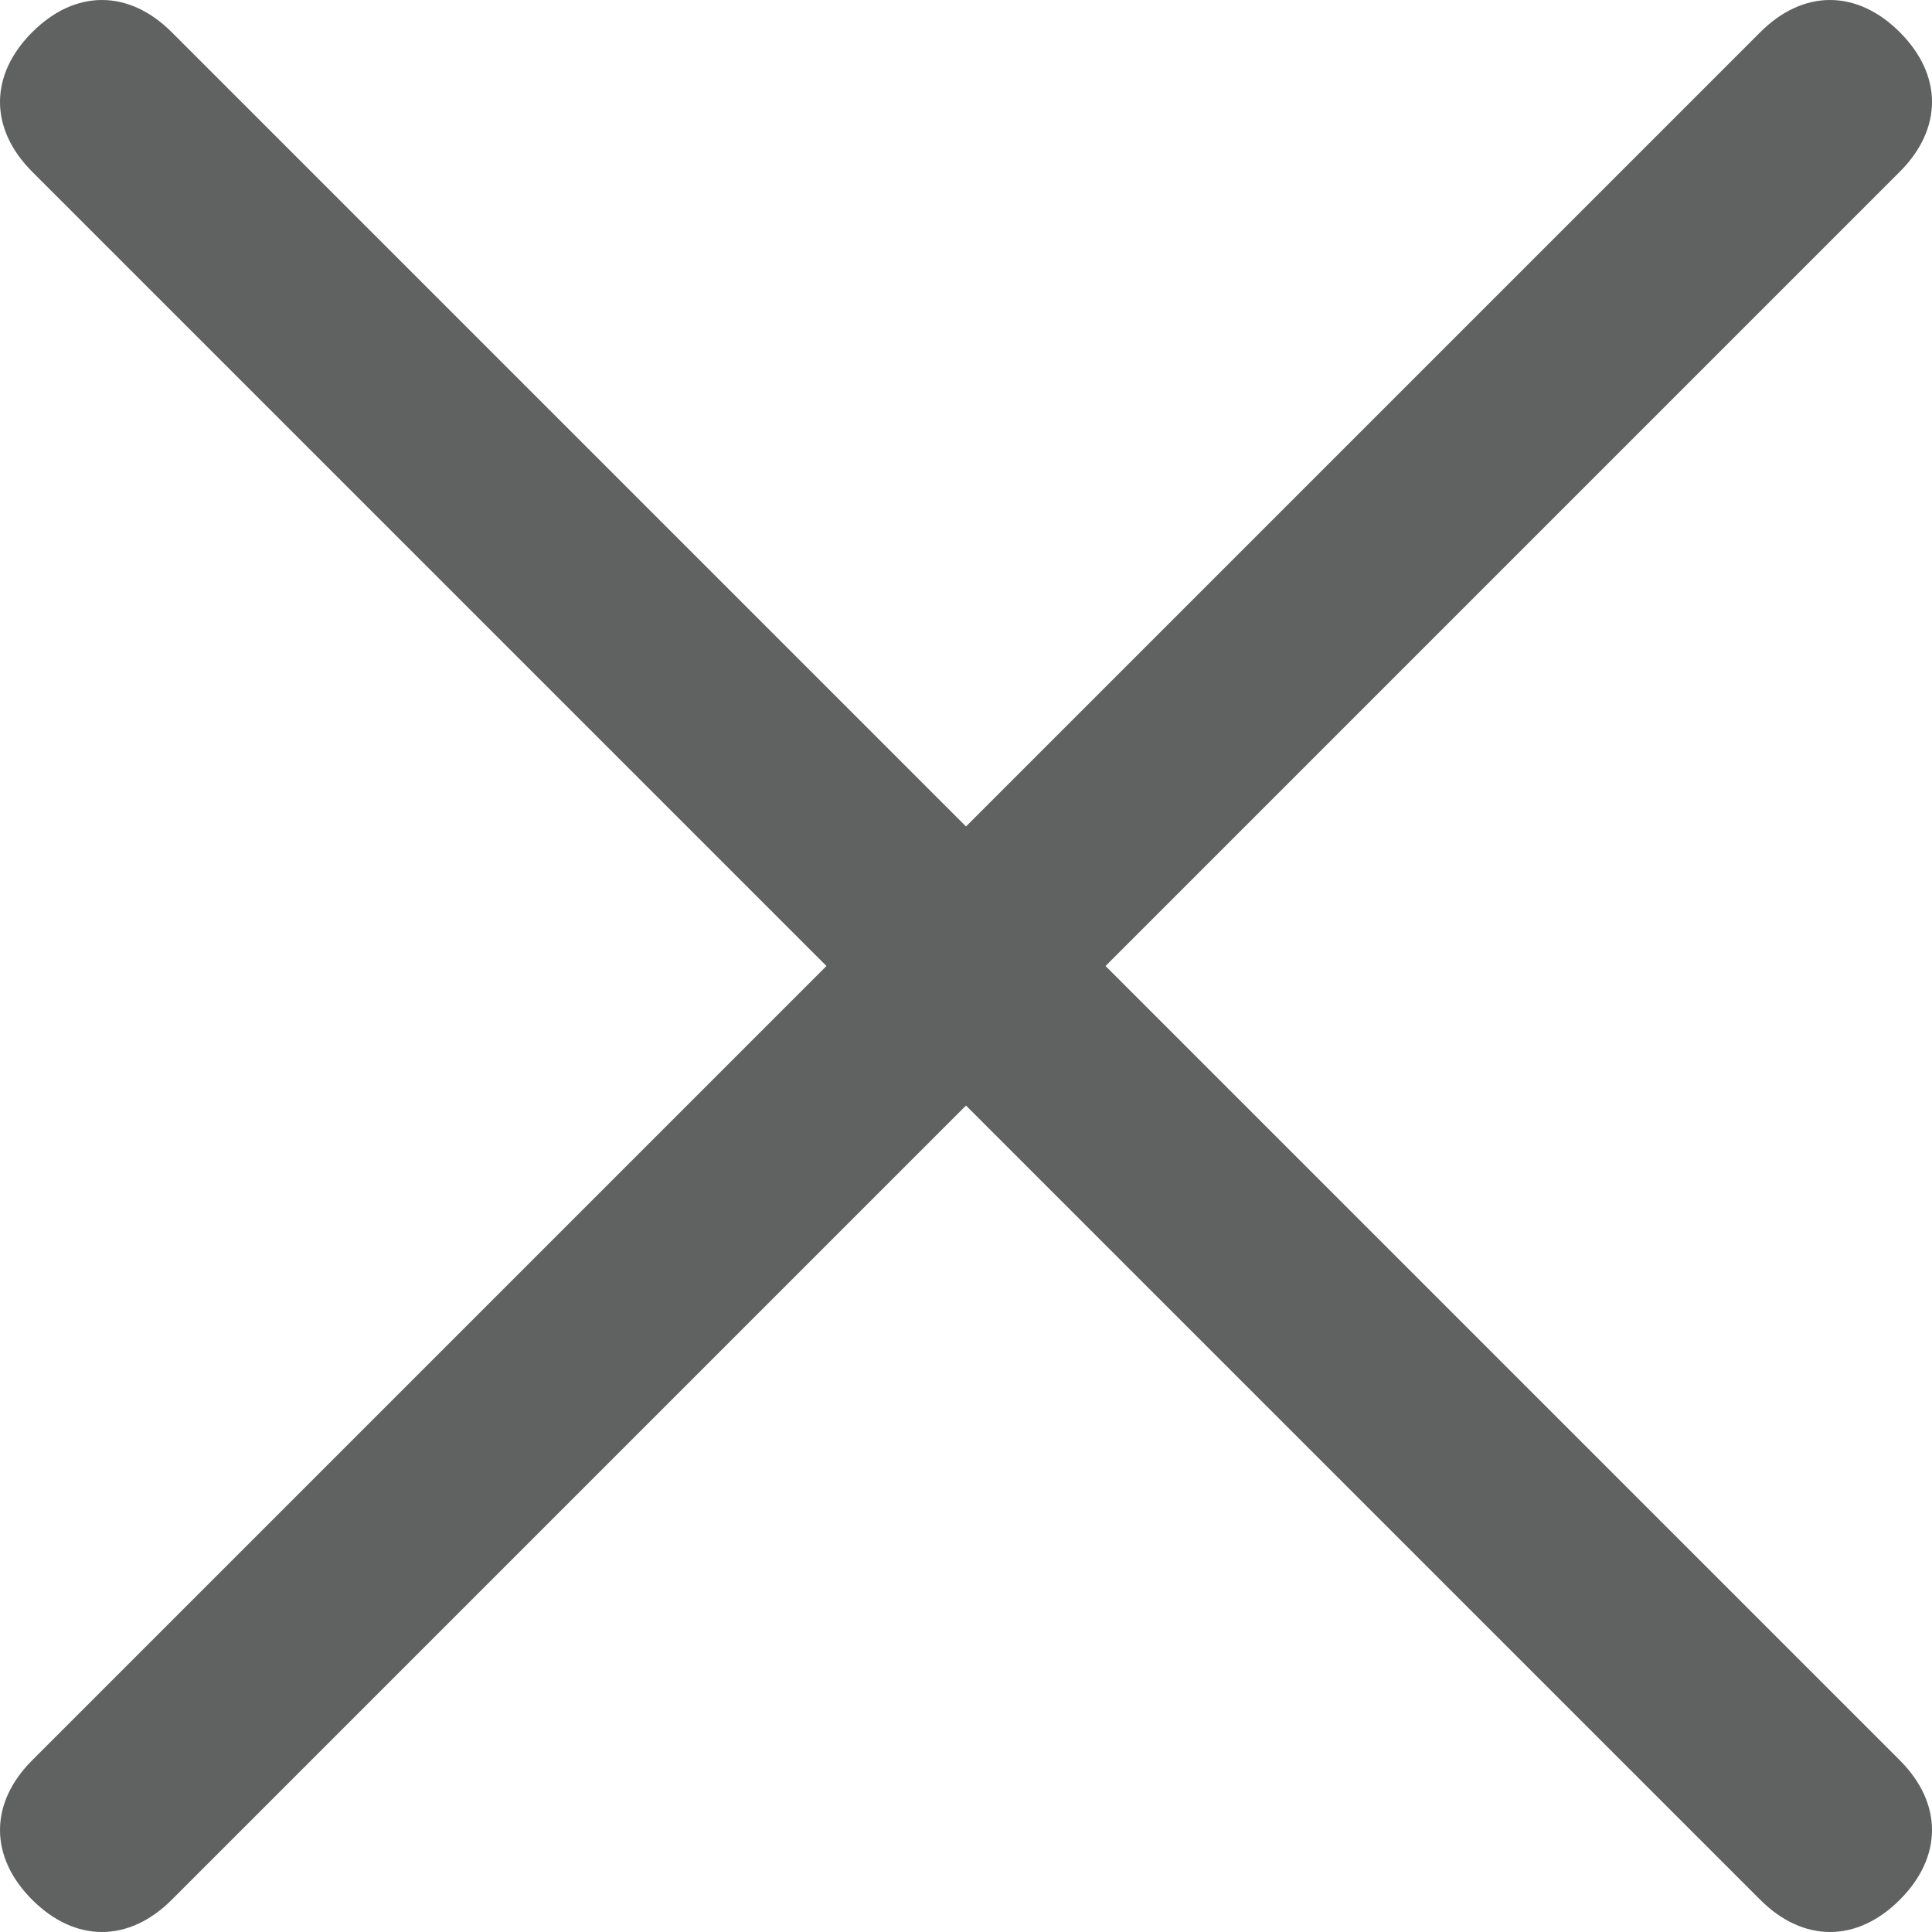
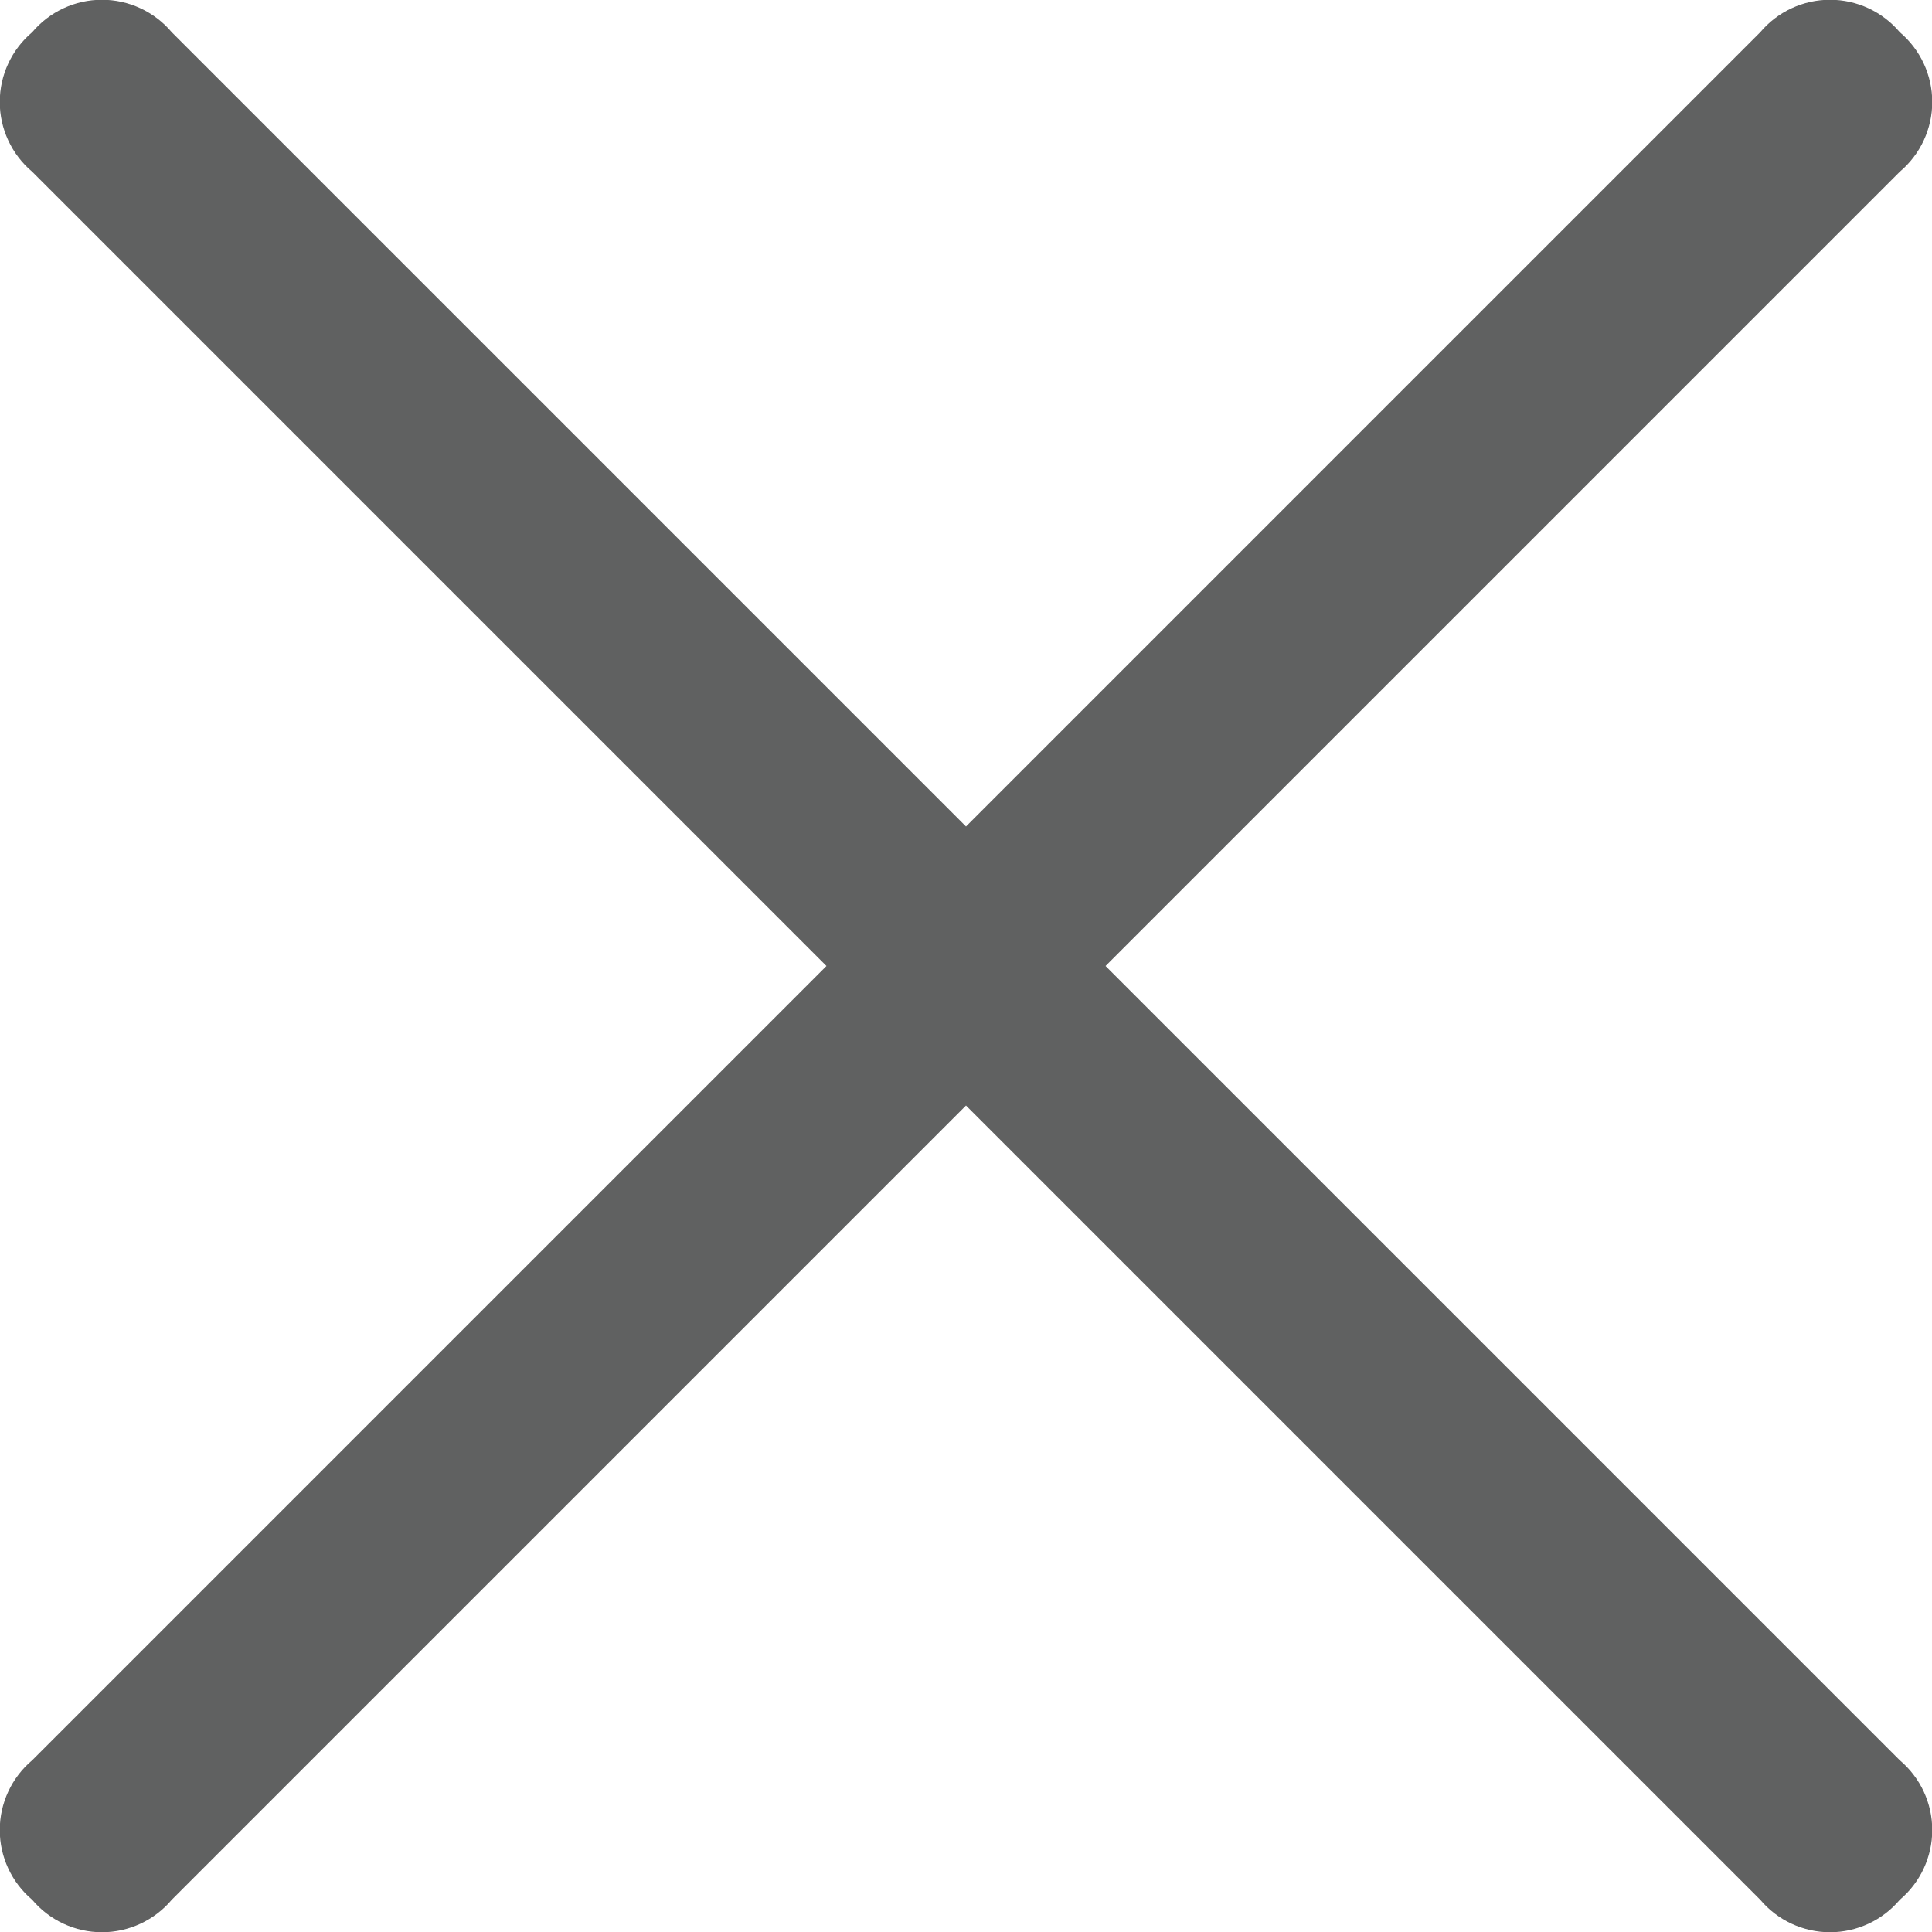
- <svg xmlns="http://www.w3.org/2000/svg" version="1.1" id="Layer_1" x="0px" y="0px" viewBox="0 0 18 18" style="enable-background:new 0 0 18 18;" xml:space="preserve">
-   <style type="text/css">
- 	.st0{fill:#606161;}
- </style>
-   <path class="st0" d="M10.3,9l7.4-7.4c0.4-0.4,0.4-0.9,0-1.3s-0.9-0.4-1.3,0L9,7.7L1.6,0.3c-0.4-0.4-0.9-0.4-1.3,0s-0.4,0.9,0,1.3  L7.7,9l-7.4,7.4c-0.4,0.4-0.4,0.9,0,1.3v0c0.4,0.4,0.9,0.4,1.3,0L9,10.3l7.4,7.4c0.4,0.4,0.9,0.4,1.3,0v0c0.4-0.4,0.4-0.9,0-1.3  L10.3,9z" />
+ <svg xmlns="http://www.w3.org/2000/svg" viewBox="0 0 18 18">
+   <path d="M10.3 9l7.4-7.4a.85.85 0 0 0 0-1.3.85.85 0 0 0-1.3 0L9 7.7 1.6.3A.85.85 0 0 0 .3.3a.85.85 0 0 0 0 1.3L7.7 9 .3 16.4a.85.85 0 0 0 0 1.3h0a.85.85 0 0 0 1.3 0L9 10.3l7.4 7.4a.85.85 0 0 0 1.3 0h0a.85.85 0 0 0 0-1.3L10.3 9z" fill="#606161" />
</svg>
